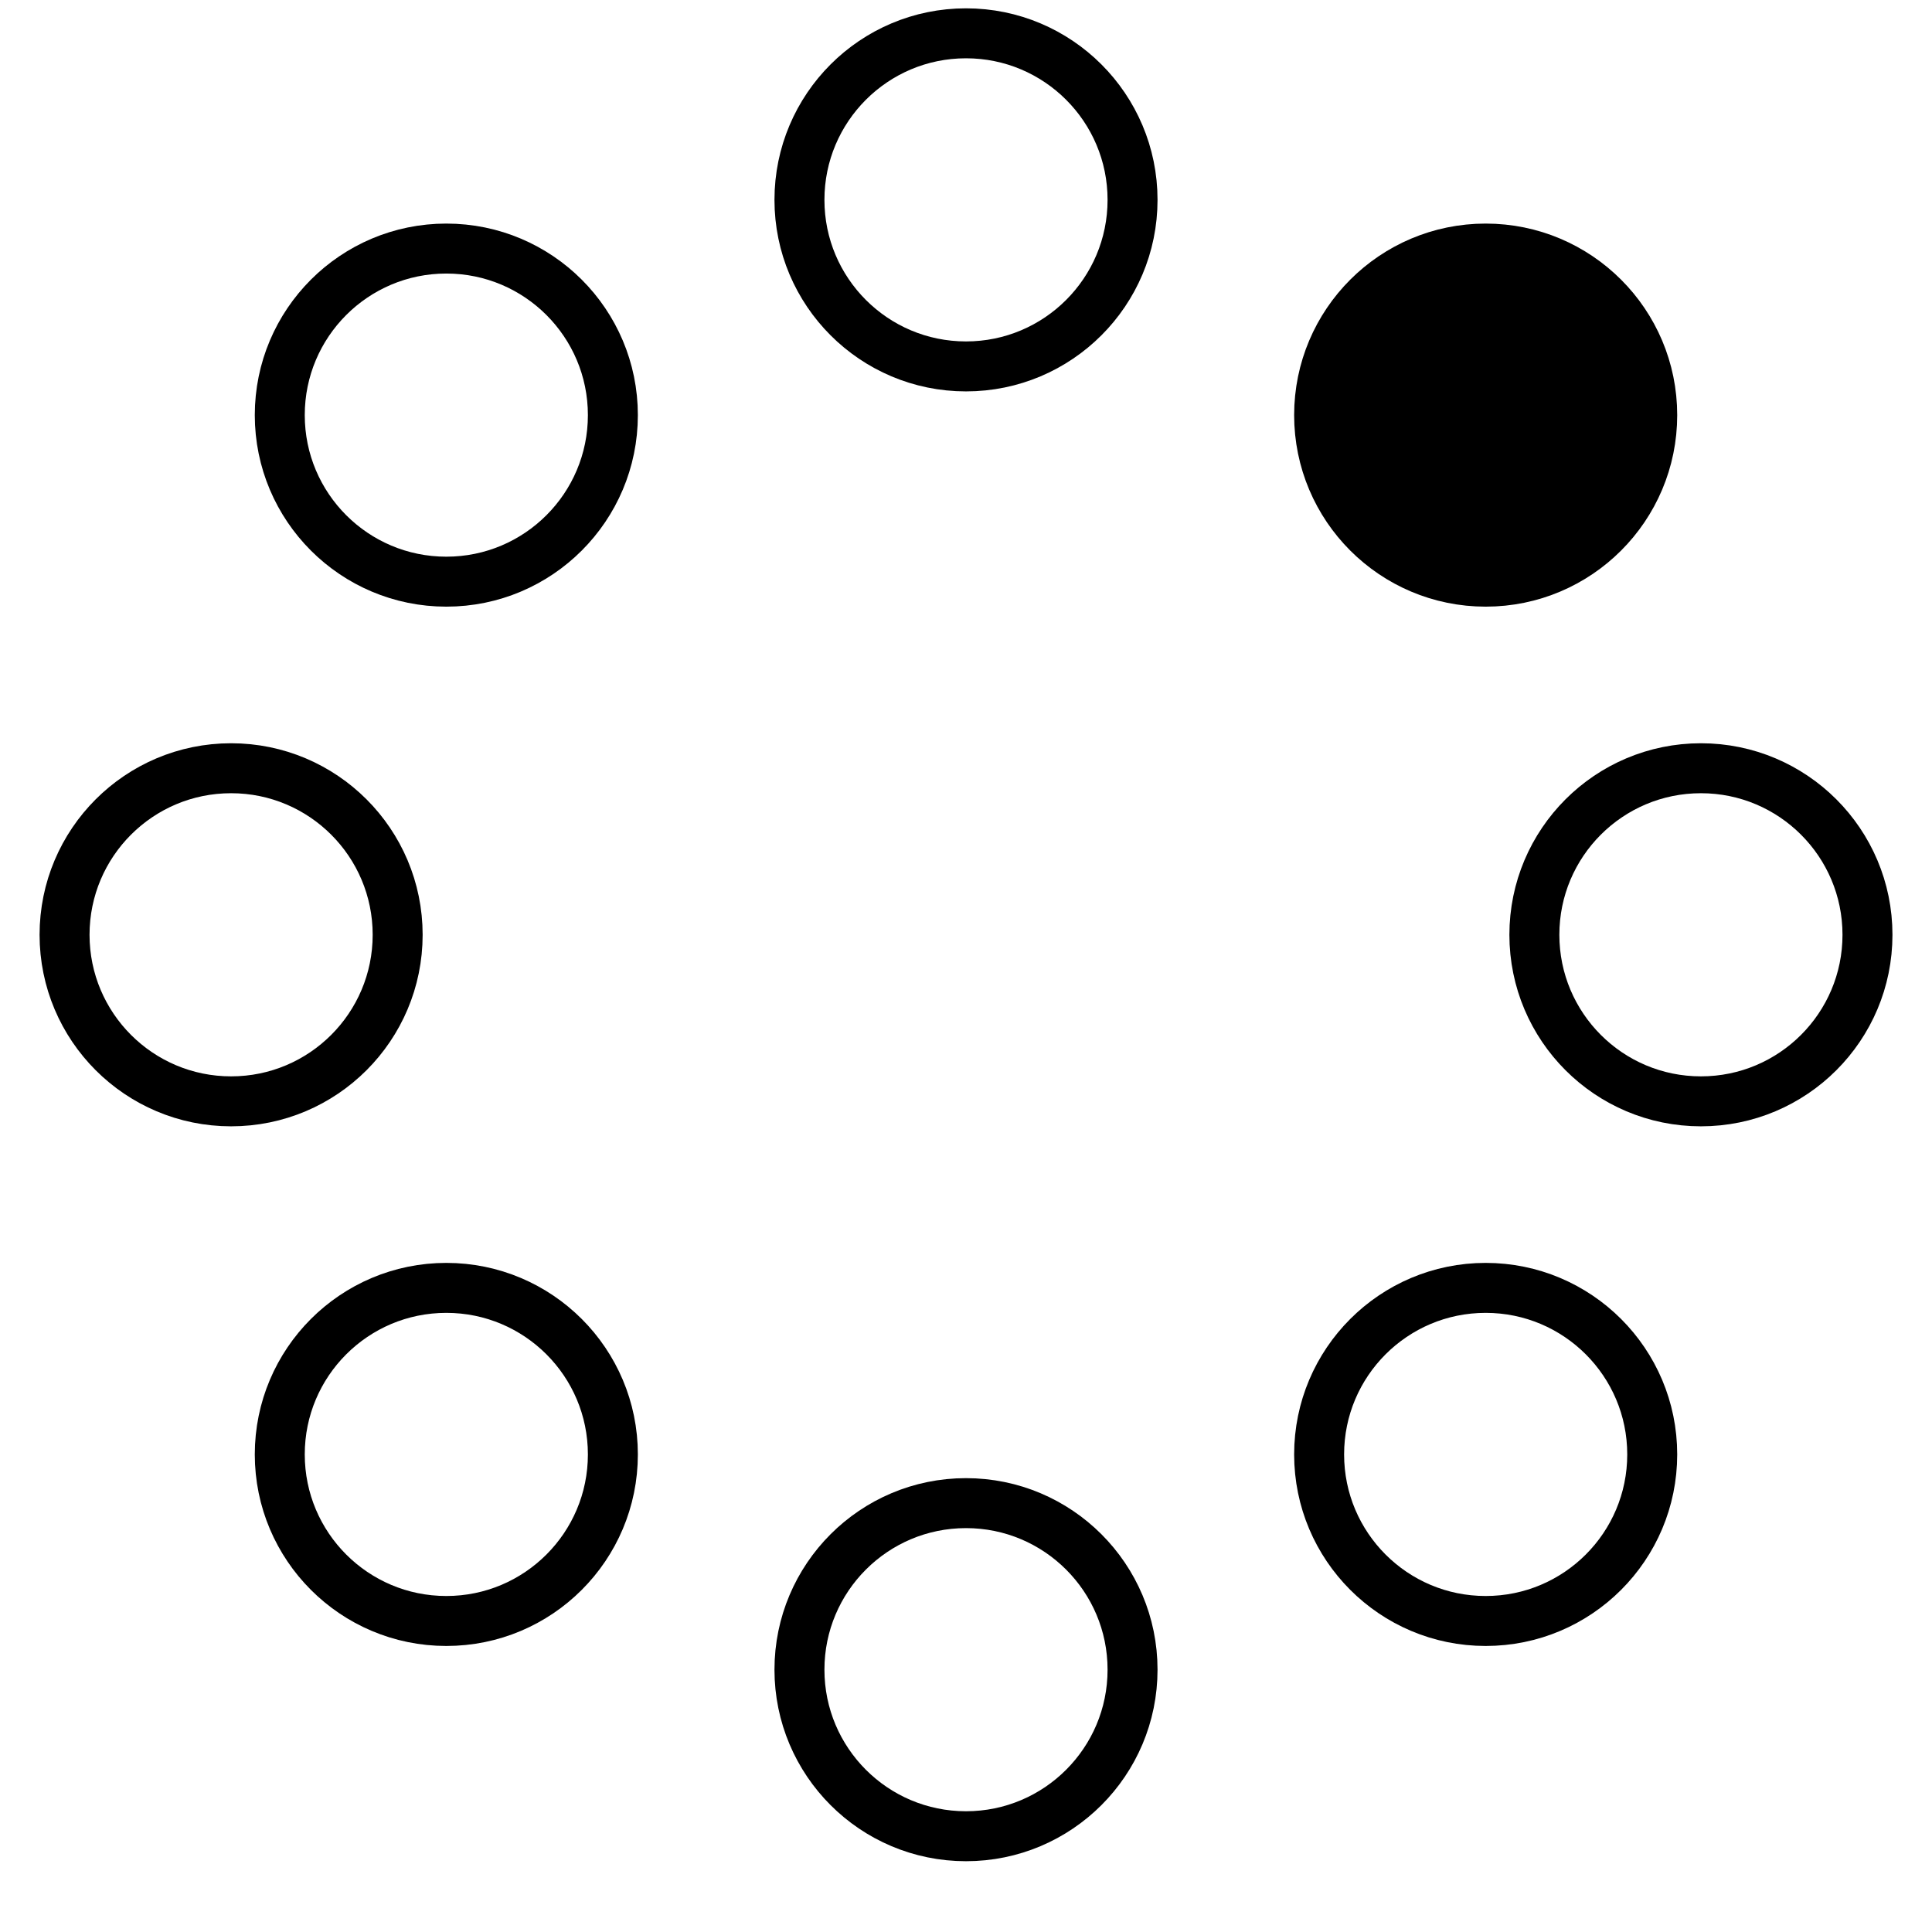
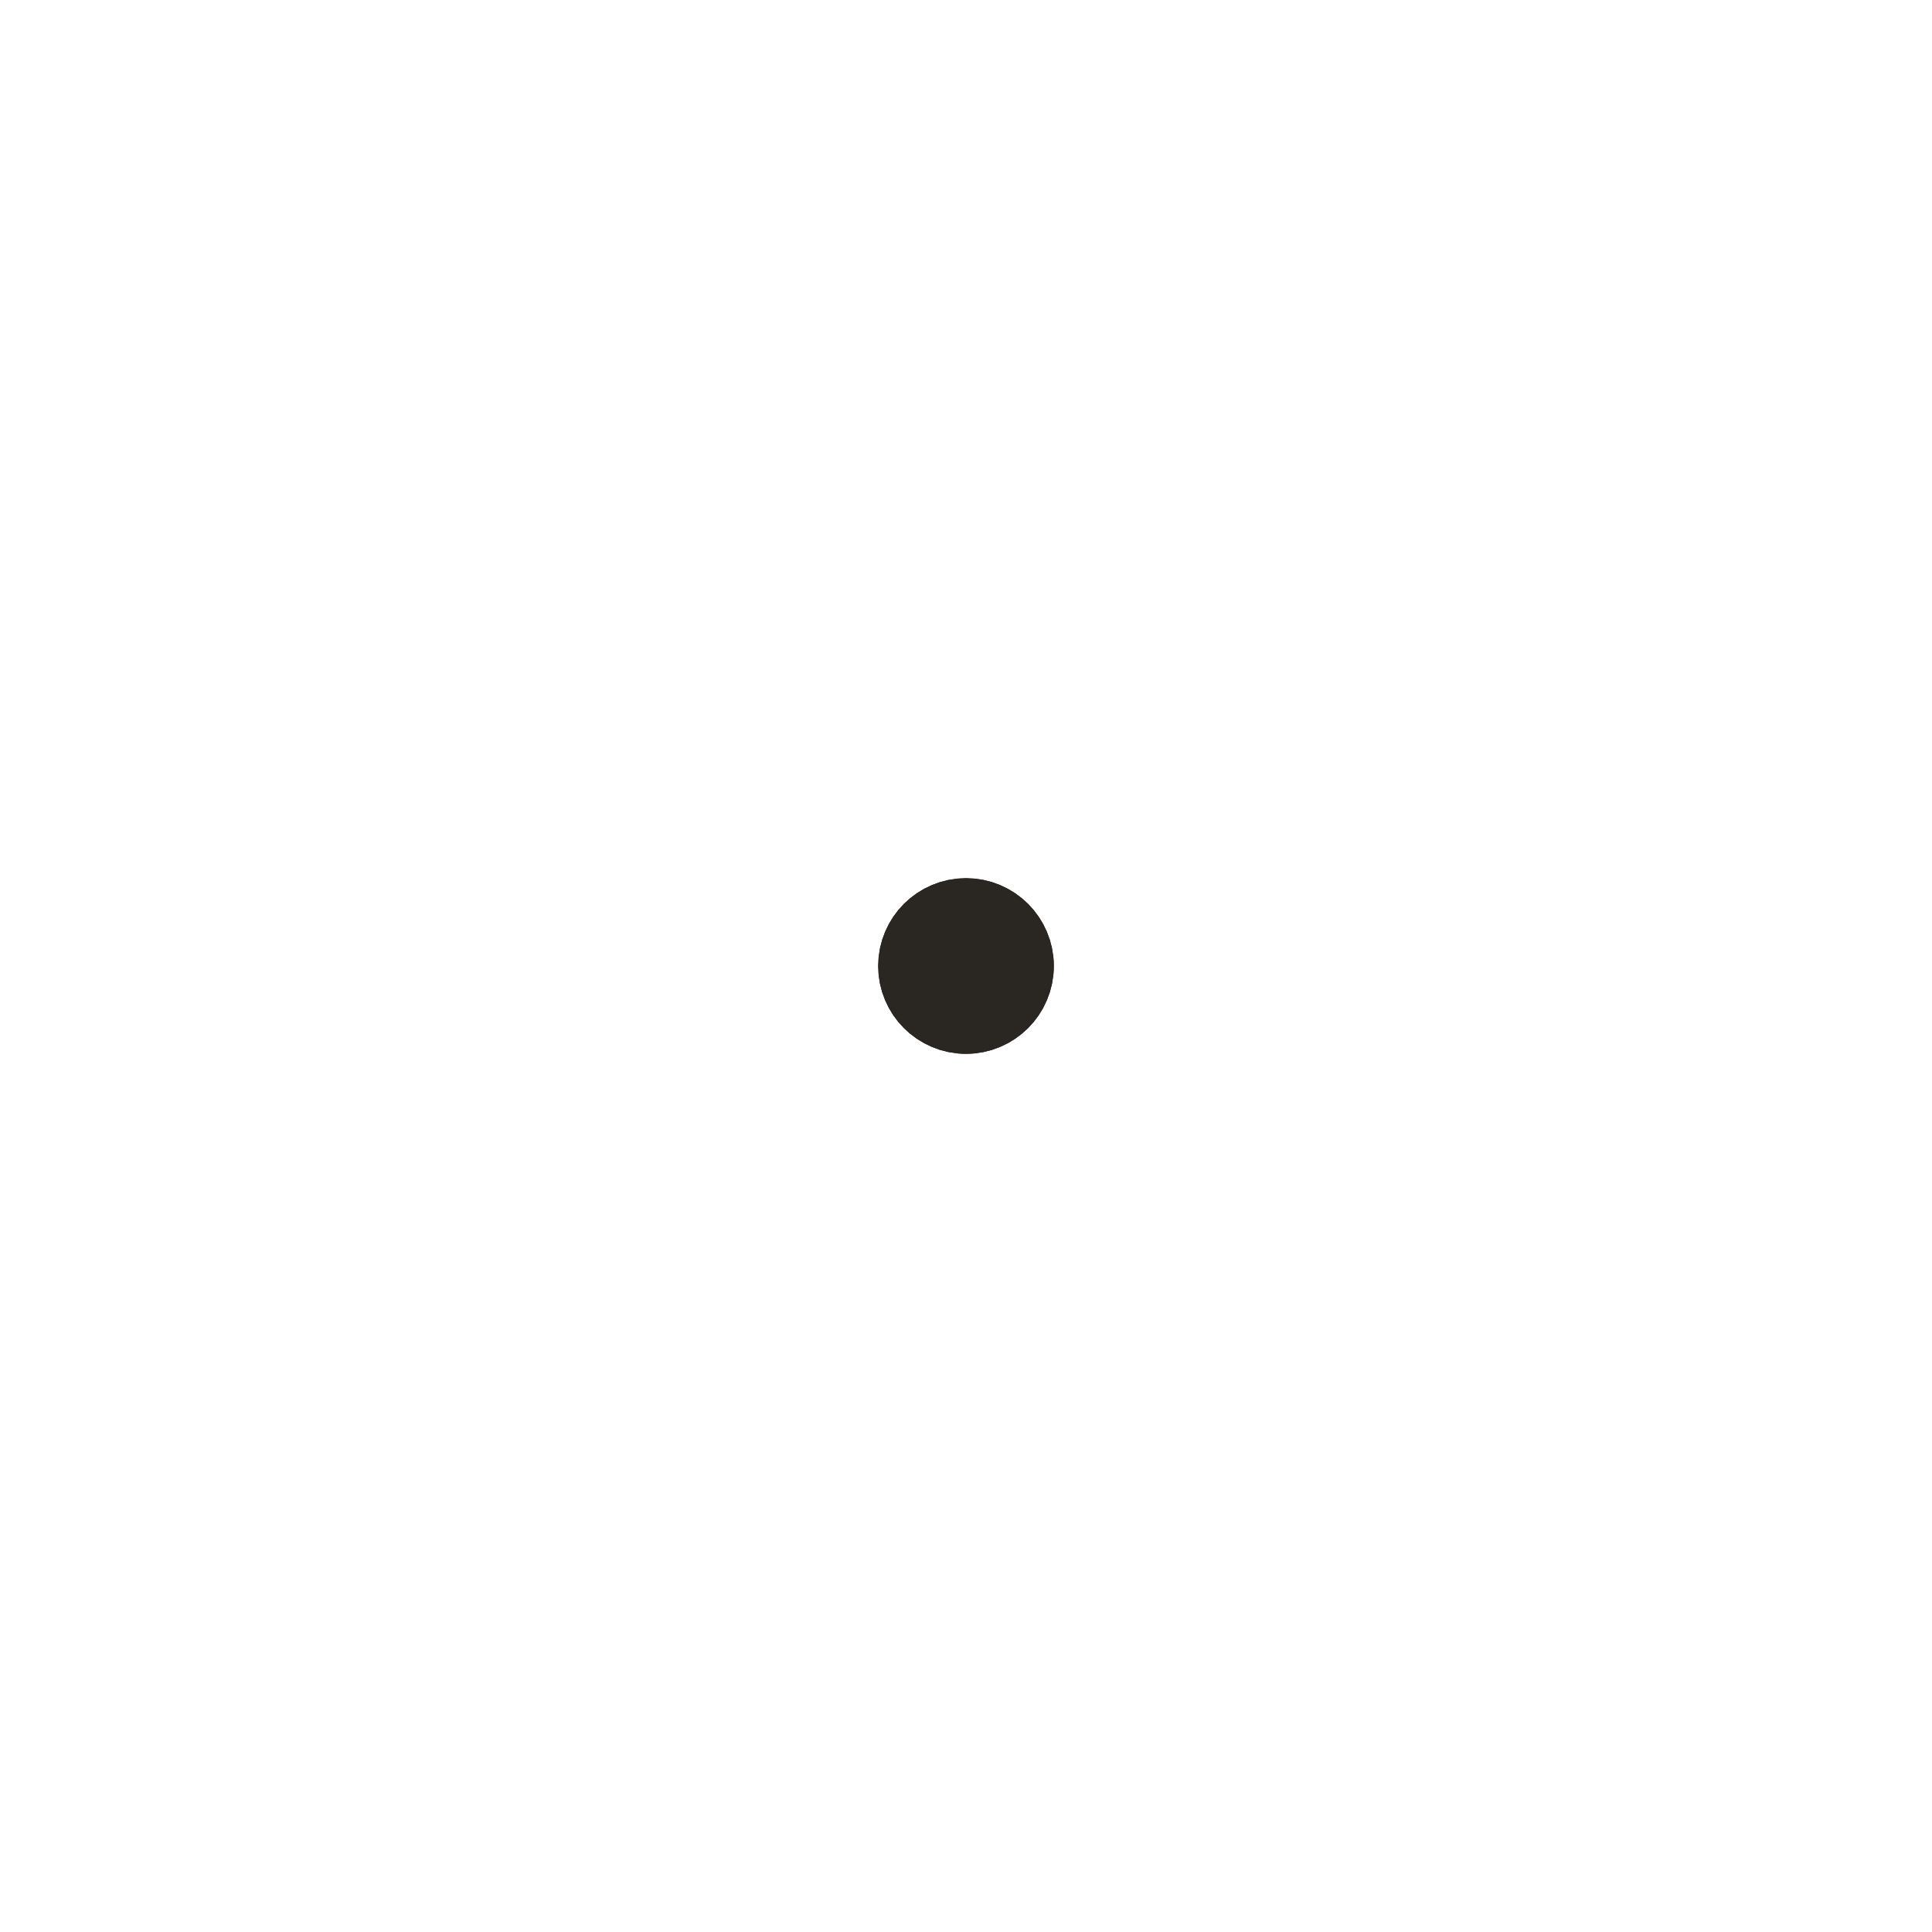
- <svg xmlns="http://www.w3.org/2000/svg" width="58" height="58" viewBox="0 0 58 58">
-   <g fill="none" fill-rule="evenodd">
-     <g transform="translate(2 1)" stroke="#000" stroke-width="1.5">
-       <circle cx="42.601" cy="11.462" r="5" fill-opacity="1" fill="#000">
-         <animate attributeName="fill-opacity" begin="0s" dur="1.3s" values="1;0;0;0;0;0;0;0" calcMode="linear" repeatCount="indefinite" />
-       </circle>
-       <circle cx="49.063" cy="27.063" r="5" fill-opacity="0" fill="#000">
-         <animate attributeName="fill-opacity" begin="0s" dur="1.3s" values="0;1;0;0;0;0;0;0" calcMode="linear" repeatCount="indefinite" />
-       </circle>
-       <circle cx="42.601" cy="42.663" r="5" fill-opacity="0" fill="#000">
-         <animate attributeName="fill-opacity" begin="0s" dur="1.3s" values="0;0;1;0;0;0;0;0" calcMode="linear" repeatCount="indefinite" />
-       </circle>
-       <circle cx="27" cy="49.125" r="5" fill-opacity="0" fill="#000">
-         <animate attributeName="fill-opacity" begin="0s" dur="1.3s" values="0;0;0;1;0;0;0;0" calcMode="linear" repeatCount="indefinite" />
-       </circle>
-       <circle cx="11.399" cy="42.663" r="5" fill-opacity="0" fill="#000">
-         <animate attributeName="fill-opacity" begin="0s" dur="1.3s" values="0;0;0;0;1;0;0;0" calcMode="linear" repeatCount="indefinite" />
-       </circle>
-       <circle cx="4.938" cy="27.063" r="5" fill-opacity="0" fill="#000">
-         <animate attributeName="fill-opacity" begin="0s" dur="1.3s" values="0;0;0;0;0;1;0;0" calcMode="linear" repeatCount="indefinite" />
-       </circle>
-       <circle cx="11.399" cy="11.462" r="5" fill-opacity="0" fill="#000">
-         <animate attributeName="fill-opacity" begin="0s" dur="1.3s" values="0;0;0;0;0;0;1;0" calcMode="linear" repeatCount="indefinite" />
-       </circle>
-       <circle cx="27" cy="5" r="5" fill-opacity="0" fill="#000">
-         <animate attributeName="fill-opacity" begin="0s" dur="1.3s" values="0;0;0;0;0;0;0;1" calcMode="linear" repeatCount="indefinite" />
-       </circle>
-     </g>
+ <svg xmlns="http://www.w3.org/2000/svg" width="44" height="44" viewBox="0 0 44 44" stroke="#2A2722">
+   <g fill="none" fill-rule="evenodd" stroke-width="2">
+     <circle cx="22" cy="22" r="1">
+       <animate attributeName="r" begin="0s" dur="1.8s" values="1; 20" calcMode="spline" keyTimes="0; 1" keySplines="0.165, 0.84, 0.44, 1" repeatCount="indefinite" />
+       <animate attributeName="stroke-opacity" begin="0s" dur="1.8s" values="1; 0" calcMode="spline" keyTimes="0; 1" keySplines="0.3, 0.61, 0.355, 1" repeatCount="indefinite" />
+     </circle>
+     <circle cx="22" cy="22" r="1">
+       <animate attributeName="r" begin="-0.9s" dur="1.8s" values="1; 20" calcMode="spline" keyTimes="0; 1" keySplines="0.165, 0.84, 0.44, 1" repeatCount="indefinite" />
+       <animate attributeName="stroke-opacity" begin="-0.9s" dur="1.8s" values="1; 0" calcMode="spline" keyTimes="0; 1" keySplines="0.3, 0.61, 0.355, 1" repeatCount="indefinite" />
+     </circle>
  </g>
</svg>
